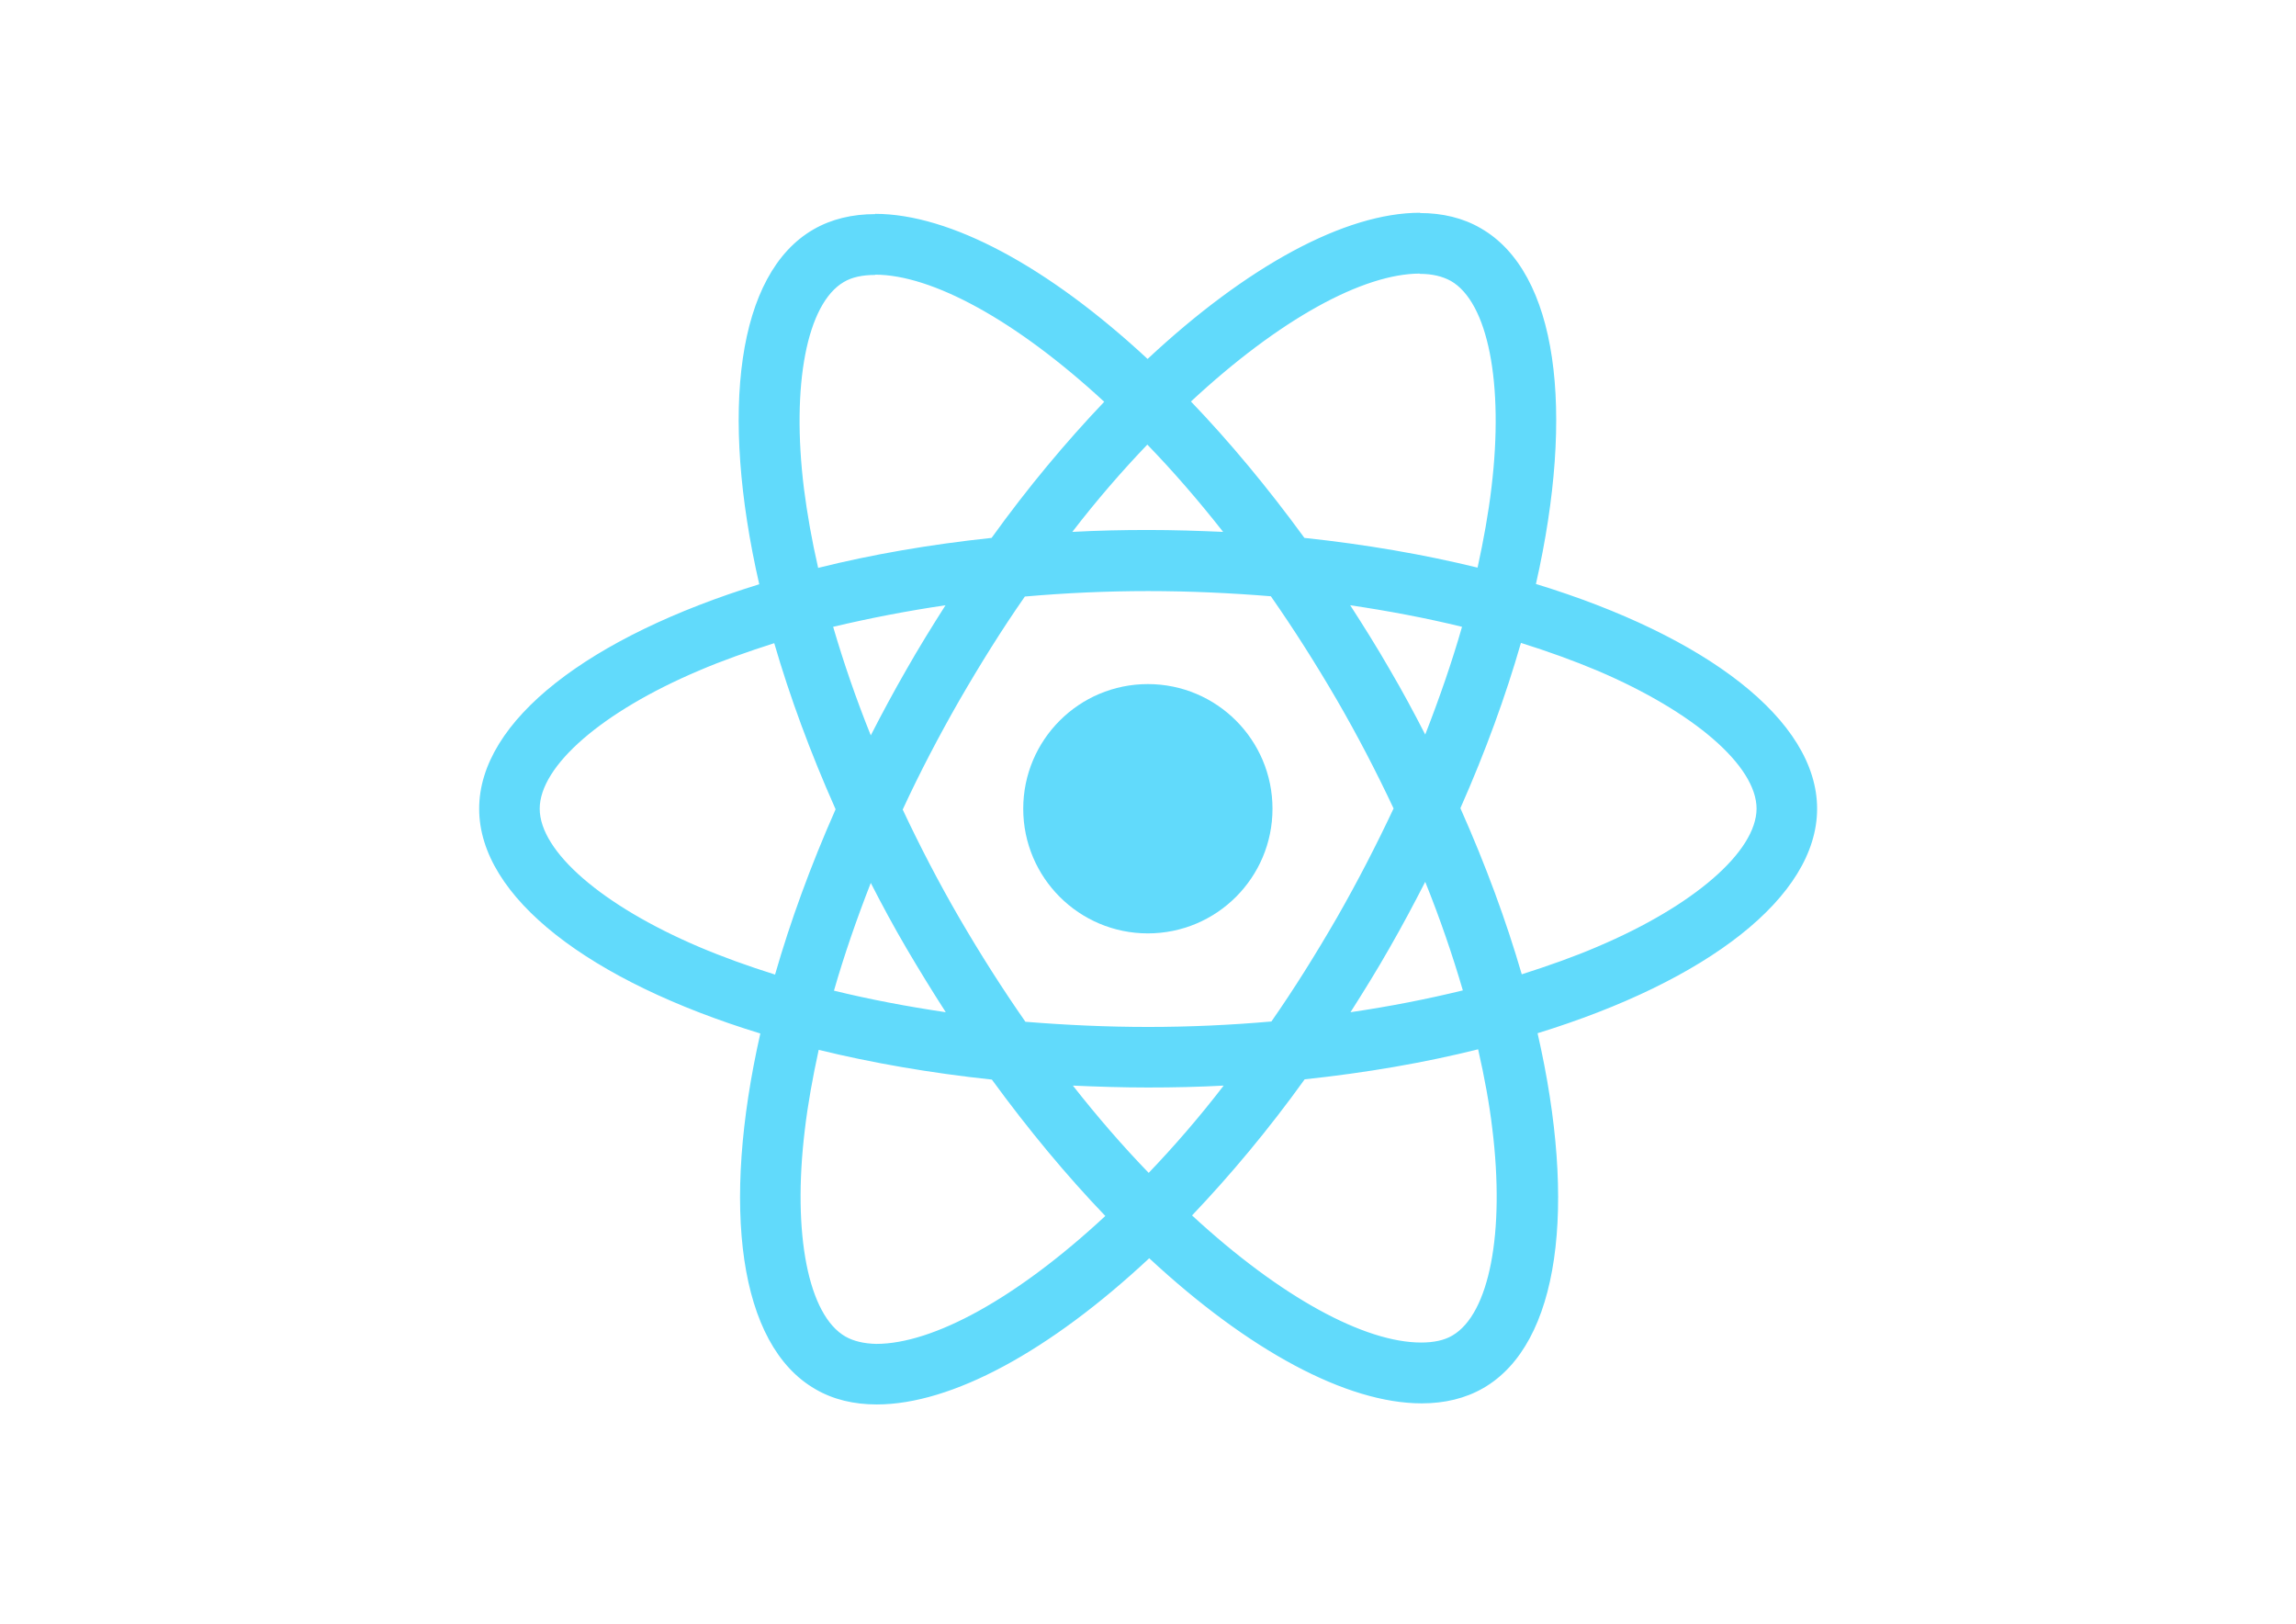
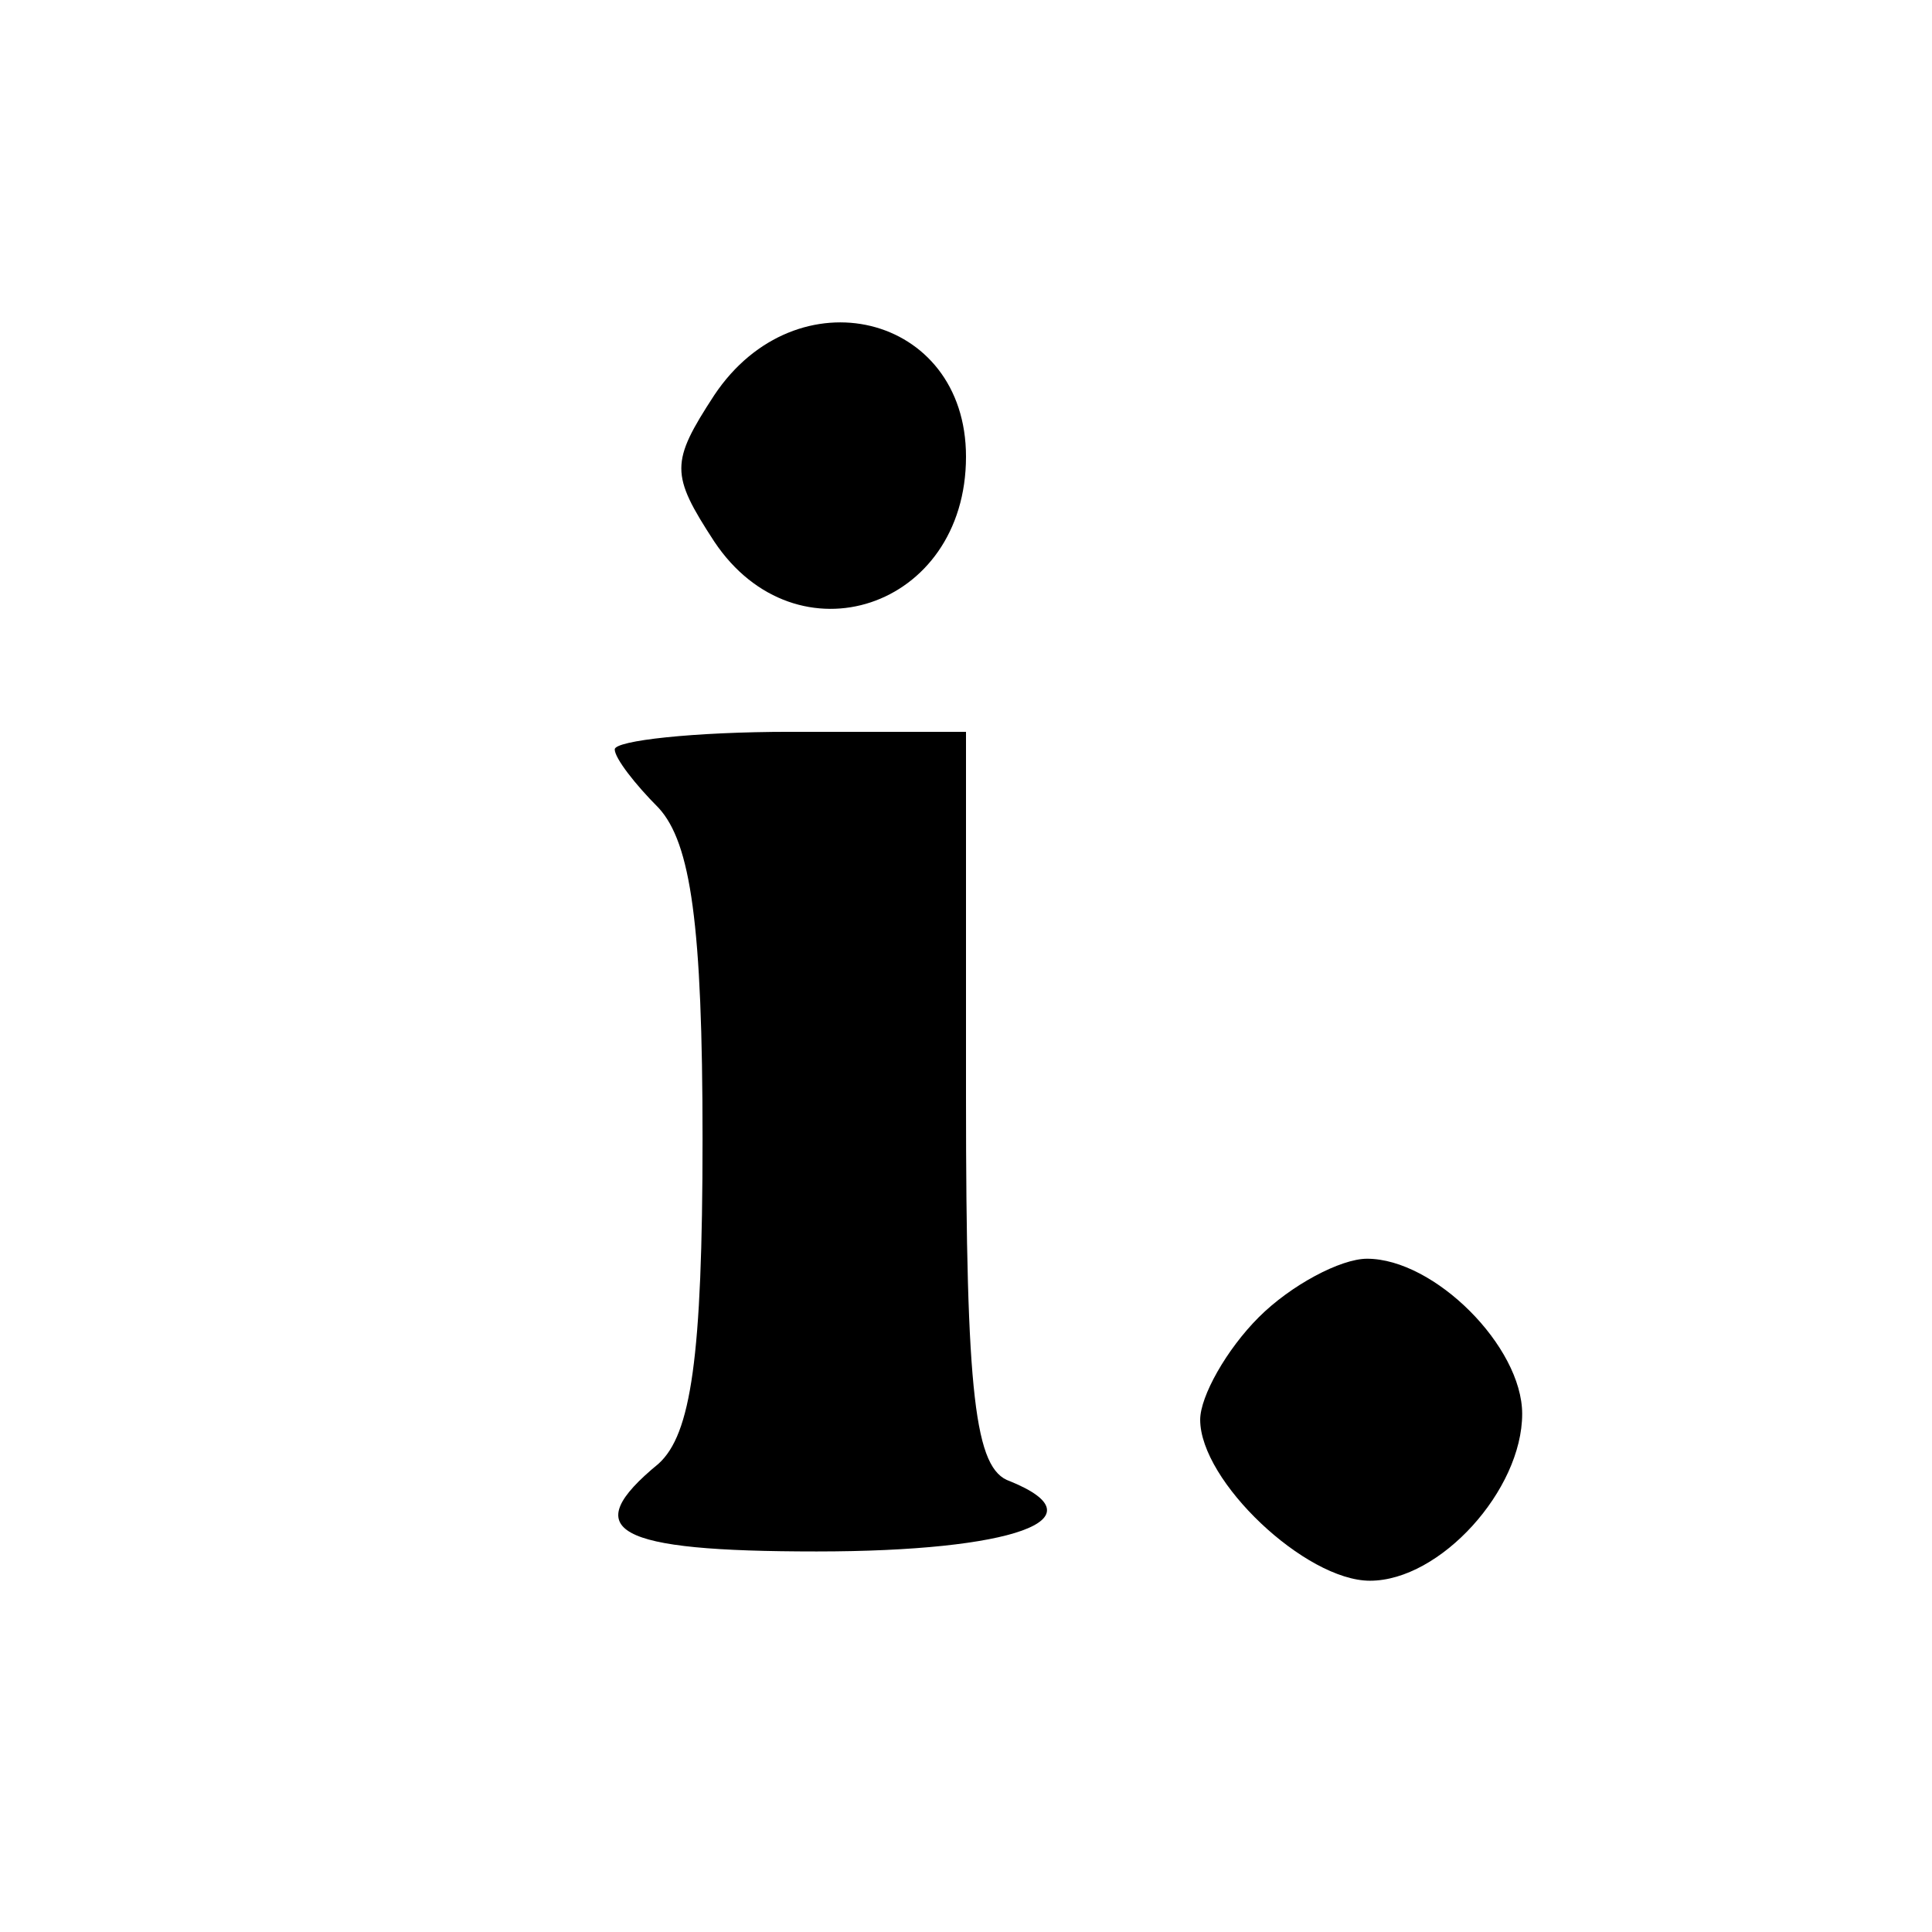
- <svg xmlns="http://www.w3.org/2000/svg" viewBox="0 0 841.9 595.3">
-   <g fill="#61DAFB">
-     <path d="M666.3 296.5c0-32.5-40.7-63.3-103.1-82.4 14.4-63.6 8-114.2-20.2-130.4-6.5-3.8-14.1-5.6-22.4-5.6v22.3c4.6 0 8.3.9 11.4 2.6 13.6 7.8 19.5 37.5 14.9 75.7-1.1 9.4-2.9 19.3-5.1 29.4-19.6-4.8-41-8.5-63.5-10.9-13.5-18.5-27.5-35.3-41.6-50 32.6-30.3 63.2-46.9 84-46.9V78c-27.5 0-63.5 19.6-99.9 53.6-36.4-33.8-72.4-53.2-99.9-53.2v22.3c20.7 0 51.4 16.5 84 46.6-14 14.7-28 31.4-41.3 49.9-22.6 2.4-44 6.1-63.6 11-2.3-10-4-19.7-5.2-29-4.7-38.2 1.1-67.9 14.6-75.8 3-1.8 6.9-2.6 11.5-2.6V78.5c-8.4 0-16 1.8-22.6 5.6-28.1 16.2-34.4 66.7-19.9 130.1-62.2 19.2-102.7 49.9-102.7 82.3 0 32.5 40.7 63.3 103.1 82.4-14.4 63.6-8 114.2 20.2 130.4 6.5 3.8 14.1 5.6 22.5 5.6 27.5 0 63.5-19.6 99.9-53.6 36.4 33.8 72.4 53.2 99.9 53.2 8.4 0 16-1.8 22.6-5.6 28.1-16.2 34.4-66.7 19.9-130.1 62-19.1 102.5-49.9 102.5-82.3zm-130.2-66.7c-3.7 12.9-8.3 26.2-13.5 39.5-4.1-8-8.4-16-13.1-24-4.6-8-9.5-15.8-14.4-23.4 14.2 2.1 27.9 4.7 41 7.9zm-45.8 106.5c-7.8 13.5-15.8 26.3-24.1 38.2-14.9 1.3-30 2-45.2 2-15.1 0-30.2-.7-45-1.9-8.3-11.9-16.4-24.6-24.2-38-7.6-13.1-14.5-26.4-20.8-39.8 6.2-13.4 13.2-26.8 20.7-39.9 7.8-13.5 15.8-26.3 24.1-38.2 14.9-1.3 30-2 45.2-2 15.1 0 30.2.7 45 1.9 8.3 11.9 16.4 24.6 24.2 38 7.6 13.1 14.5 26.4 20.8 39.8-6.3 13.4-13.2 26.8-20.7 39.9zm32.3-13c5.4 13.4 10 26.8 13.8 39.8-13.1 3.2-26.9 5.9-41.2 8 4.9-7.7 9.8-15.6 14.4-23.7 4.6-8 8.9-16.1 13-24.1zM421.2 430c-9.3-9.6-18.6-20.3-27.8-32 9 .4 18.2.7 27.5.7 9.4 0 18.7-.2 27.8-.7-9 11.7-18.3 22.4-27.5 32zm-74.4-58.9c-14.2-2.1-27.9-4.7-41-7.9 3.7-12.9 8.3-26.2 13.5-39.5 4.1 8 8.4 16 13.1 24 4.7 8 9.5 15.8 14.4 23.4zM420.7 163c9.3 9.6 18.6 20.3 27.8 32-9-.4-18.2-.7-27.5-.7-9.4 0-18.7.2-27.8.7 9-11.7 18.3-22.4 27.5-32zm-74 58.9c-4.9 7.7-9.8 15.6-14.4 23.7-4.6 8-8.9 16-13 24-5.4-13.4-10-26.8-13.8-39.8 13.1-3.1 26.9-5.8 41.2-7.9zm-90.5 125.2c-35.4-15.1-58.3-34.9-58.3-50.6 0-15.7 22.9-35.6 58.3-50.6 8.6-3.7 18-7 27.7-10.1 5.7 19.6 13.2 40 22.5 60.9-9.2 20.8-16.6 41.1-22.2 60.6-9.9-3.1-19.3-6.5-28-10.2zM310 490c-13.6-7.8-19.5-37.5-14.9-75.7 1.1-9.4 2.9-19.3 5.1-29.4 19.6 4.8 41 8.5 63.5 10.9 13.5 18.5 27.5 35.3 41.6 50-32.6 30.3-63.2 46.9-84 46.9-4.5-.1-8.3-1-11.3-2.7zm237.2-76.2c4.7 38.2-1.1 67.9-14.6 75.8-3 1.8-6.9 2.6-11.5 2.6-20.7 0-51.4-16.5-84-46.6 14-14.7 28-31.4 41.3-49.9 22.6-2.4 44-6.1 63.6-11 2.3 10.1 4.1 19.8 5.2 29.1zm38.5-66.7c-8.6 3.7-18 7-27.7 10.1-5.7-19.6-13.2-40-22.5-60.9 9.2-20.8 16.6-41.1 22.2-60.6 9.9 3.1 19.3 6.5 28.1 10.2 35.4 15.1 58.3 34.9 58.3 50.6-.1 15.7-23 35.6-58.4 50.6zM320.8 78.4z" />
-     <circle cx="420.9" cy="296.5" r="45.7" />
-     <path d="M520.5 78.1z" />
+ <svg xmlns="http://www.w3.org/2000/svg" version="1.0" width="66pt" height="66pt" viewBox="0 0 66 66" preserveAspectRatio="xMidYMid meet">
+   <g transform="translate(0,66) scale(0.1,-0.1)" fill="#000000" stroke="none">
+     <path d="M244 525 c-15 -23 -15 -27 0 -50 28 -42 86 -23 86 29 0 49 -58 63 -86 21z" />
+     <path d="M210 404 c0 -3 7 -12 15 -20 11 -12 15 -40 15 -113 0 -75 -4 -101 -15 -111 -28 -23 -15 -30 54 -30 67 0 98 11 66 24 -12 4 -15 29 -15 131 l0 125 -60 0 c-33 0 -60 -3 -60 -6z" />
+     <path d="M430 210 c-11 -11 -20 -27 -20 -35 0 -21 36 -55 58 -55 24 0 52 31 52 57 0 23 -30 53 -53 53 -9 0 -26 -9 -37 -20z" />
  </g>
</svg>
